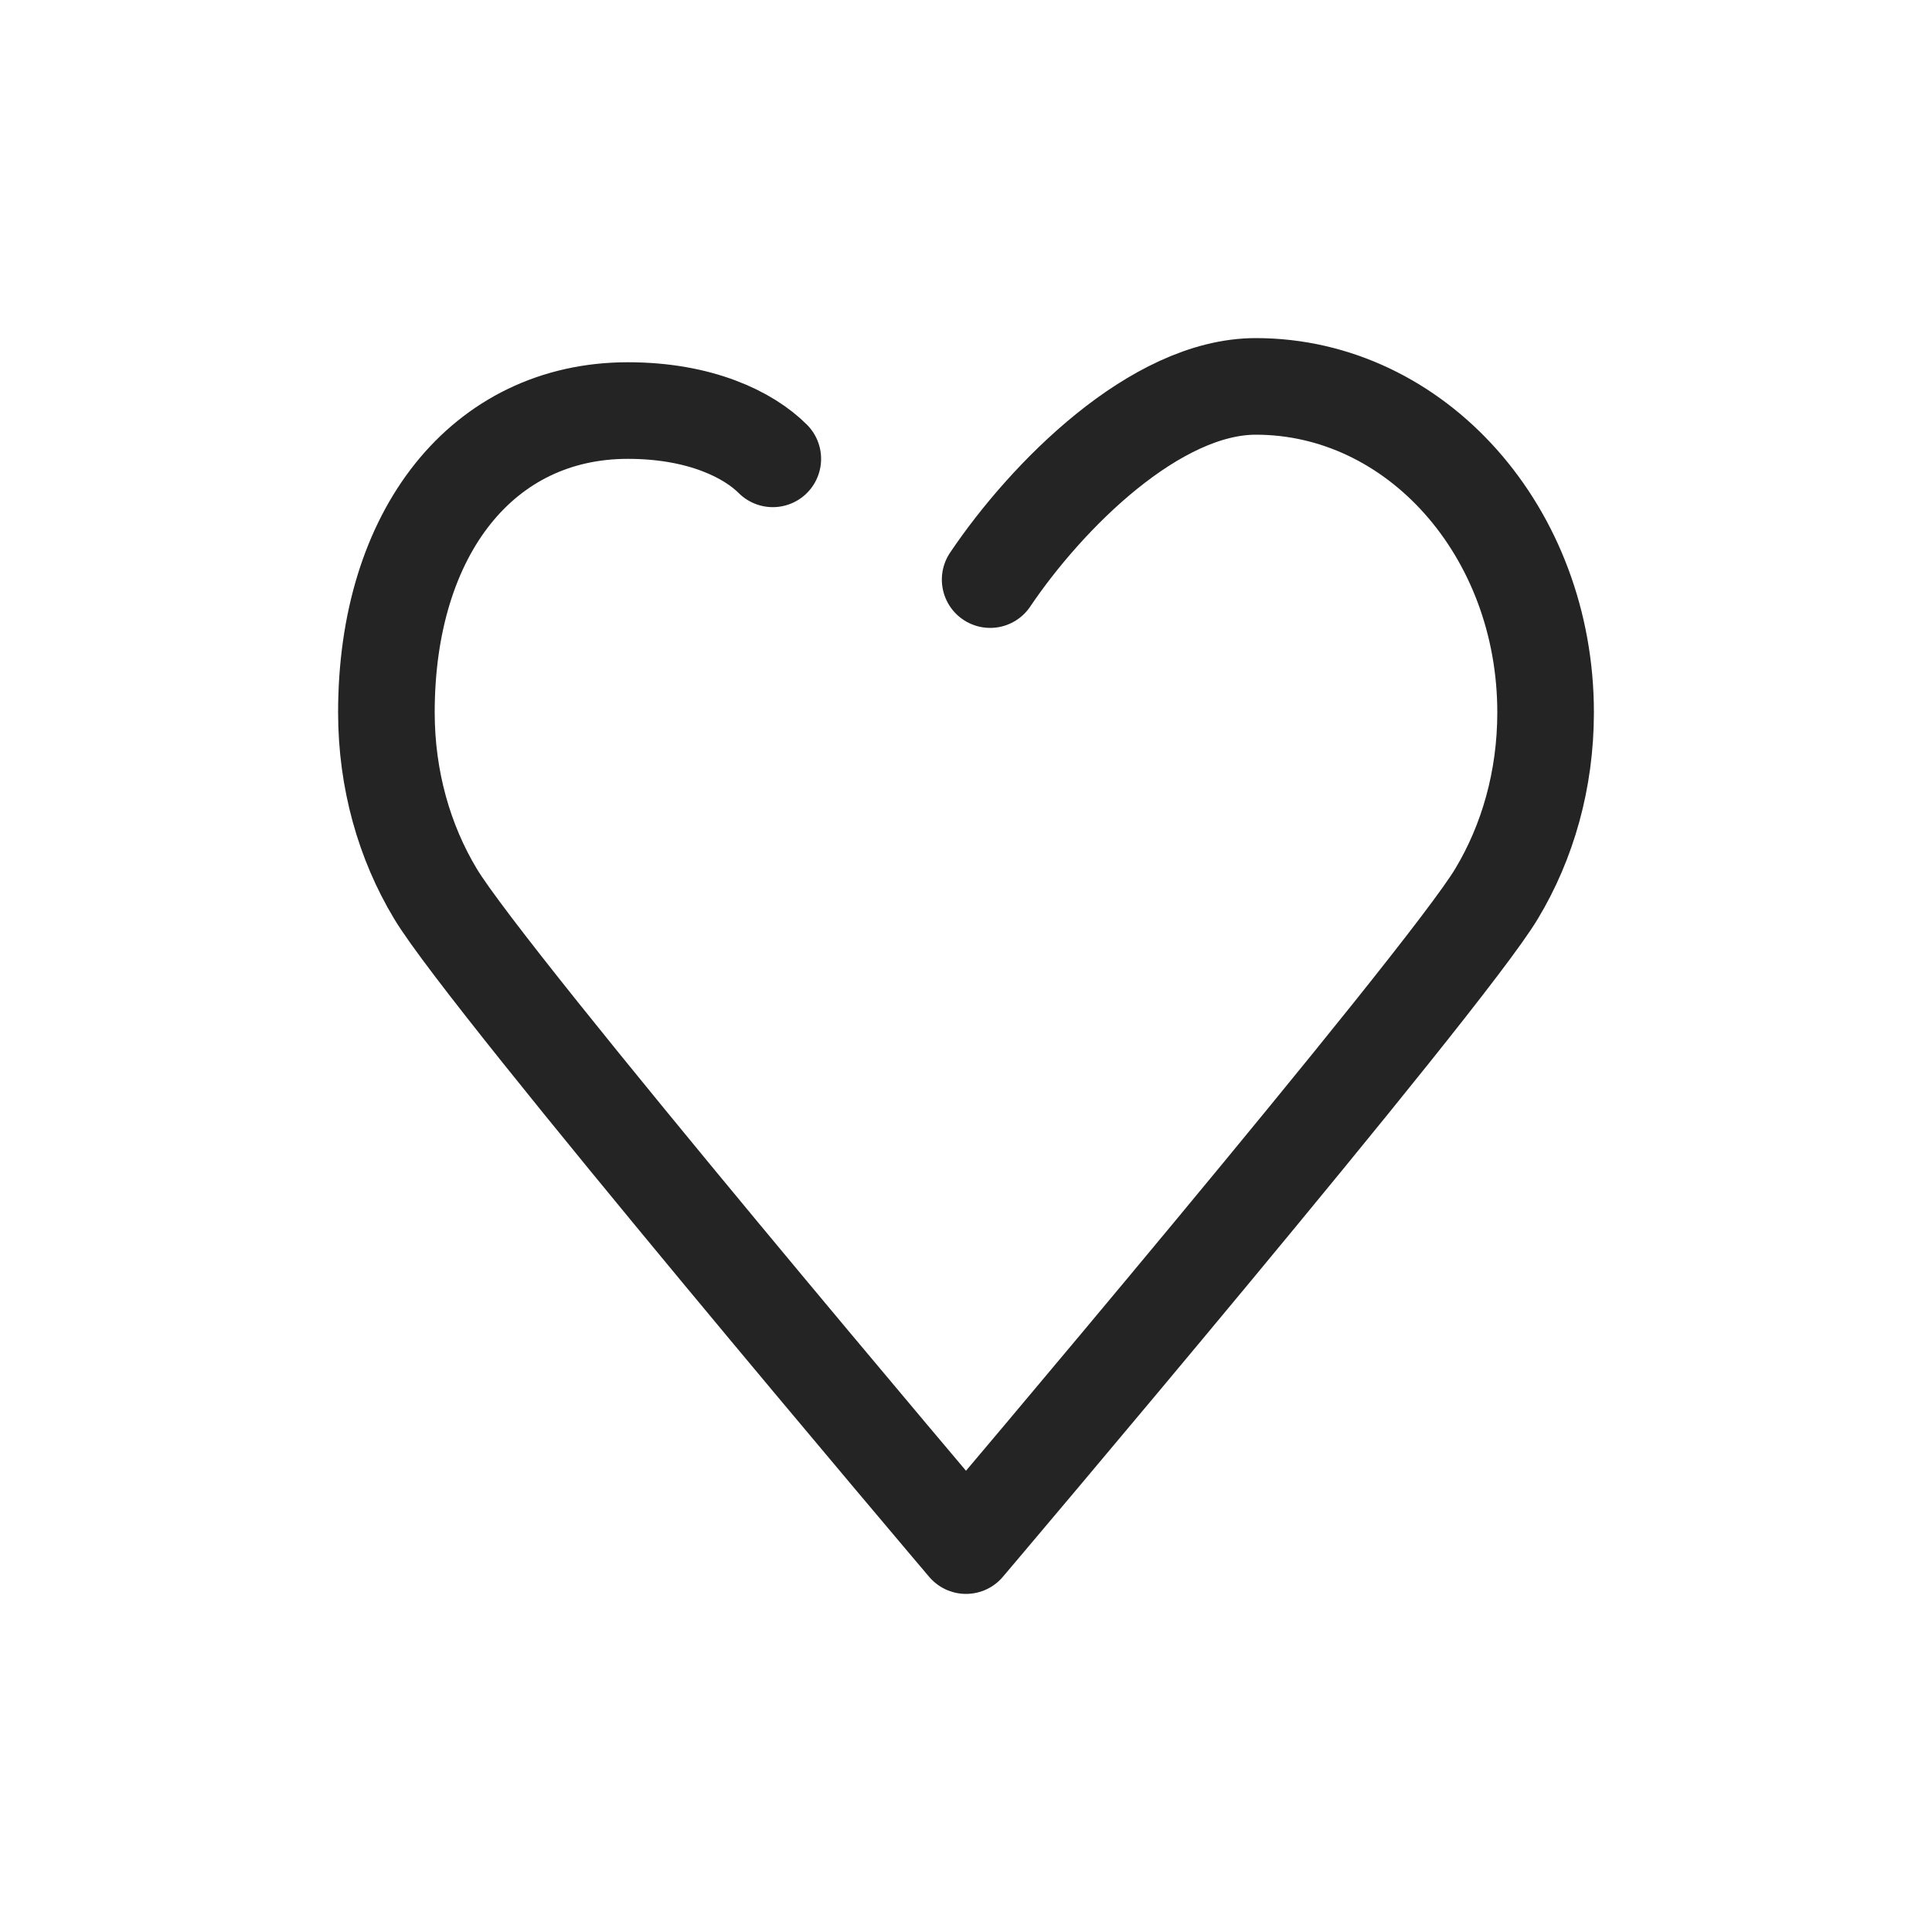
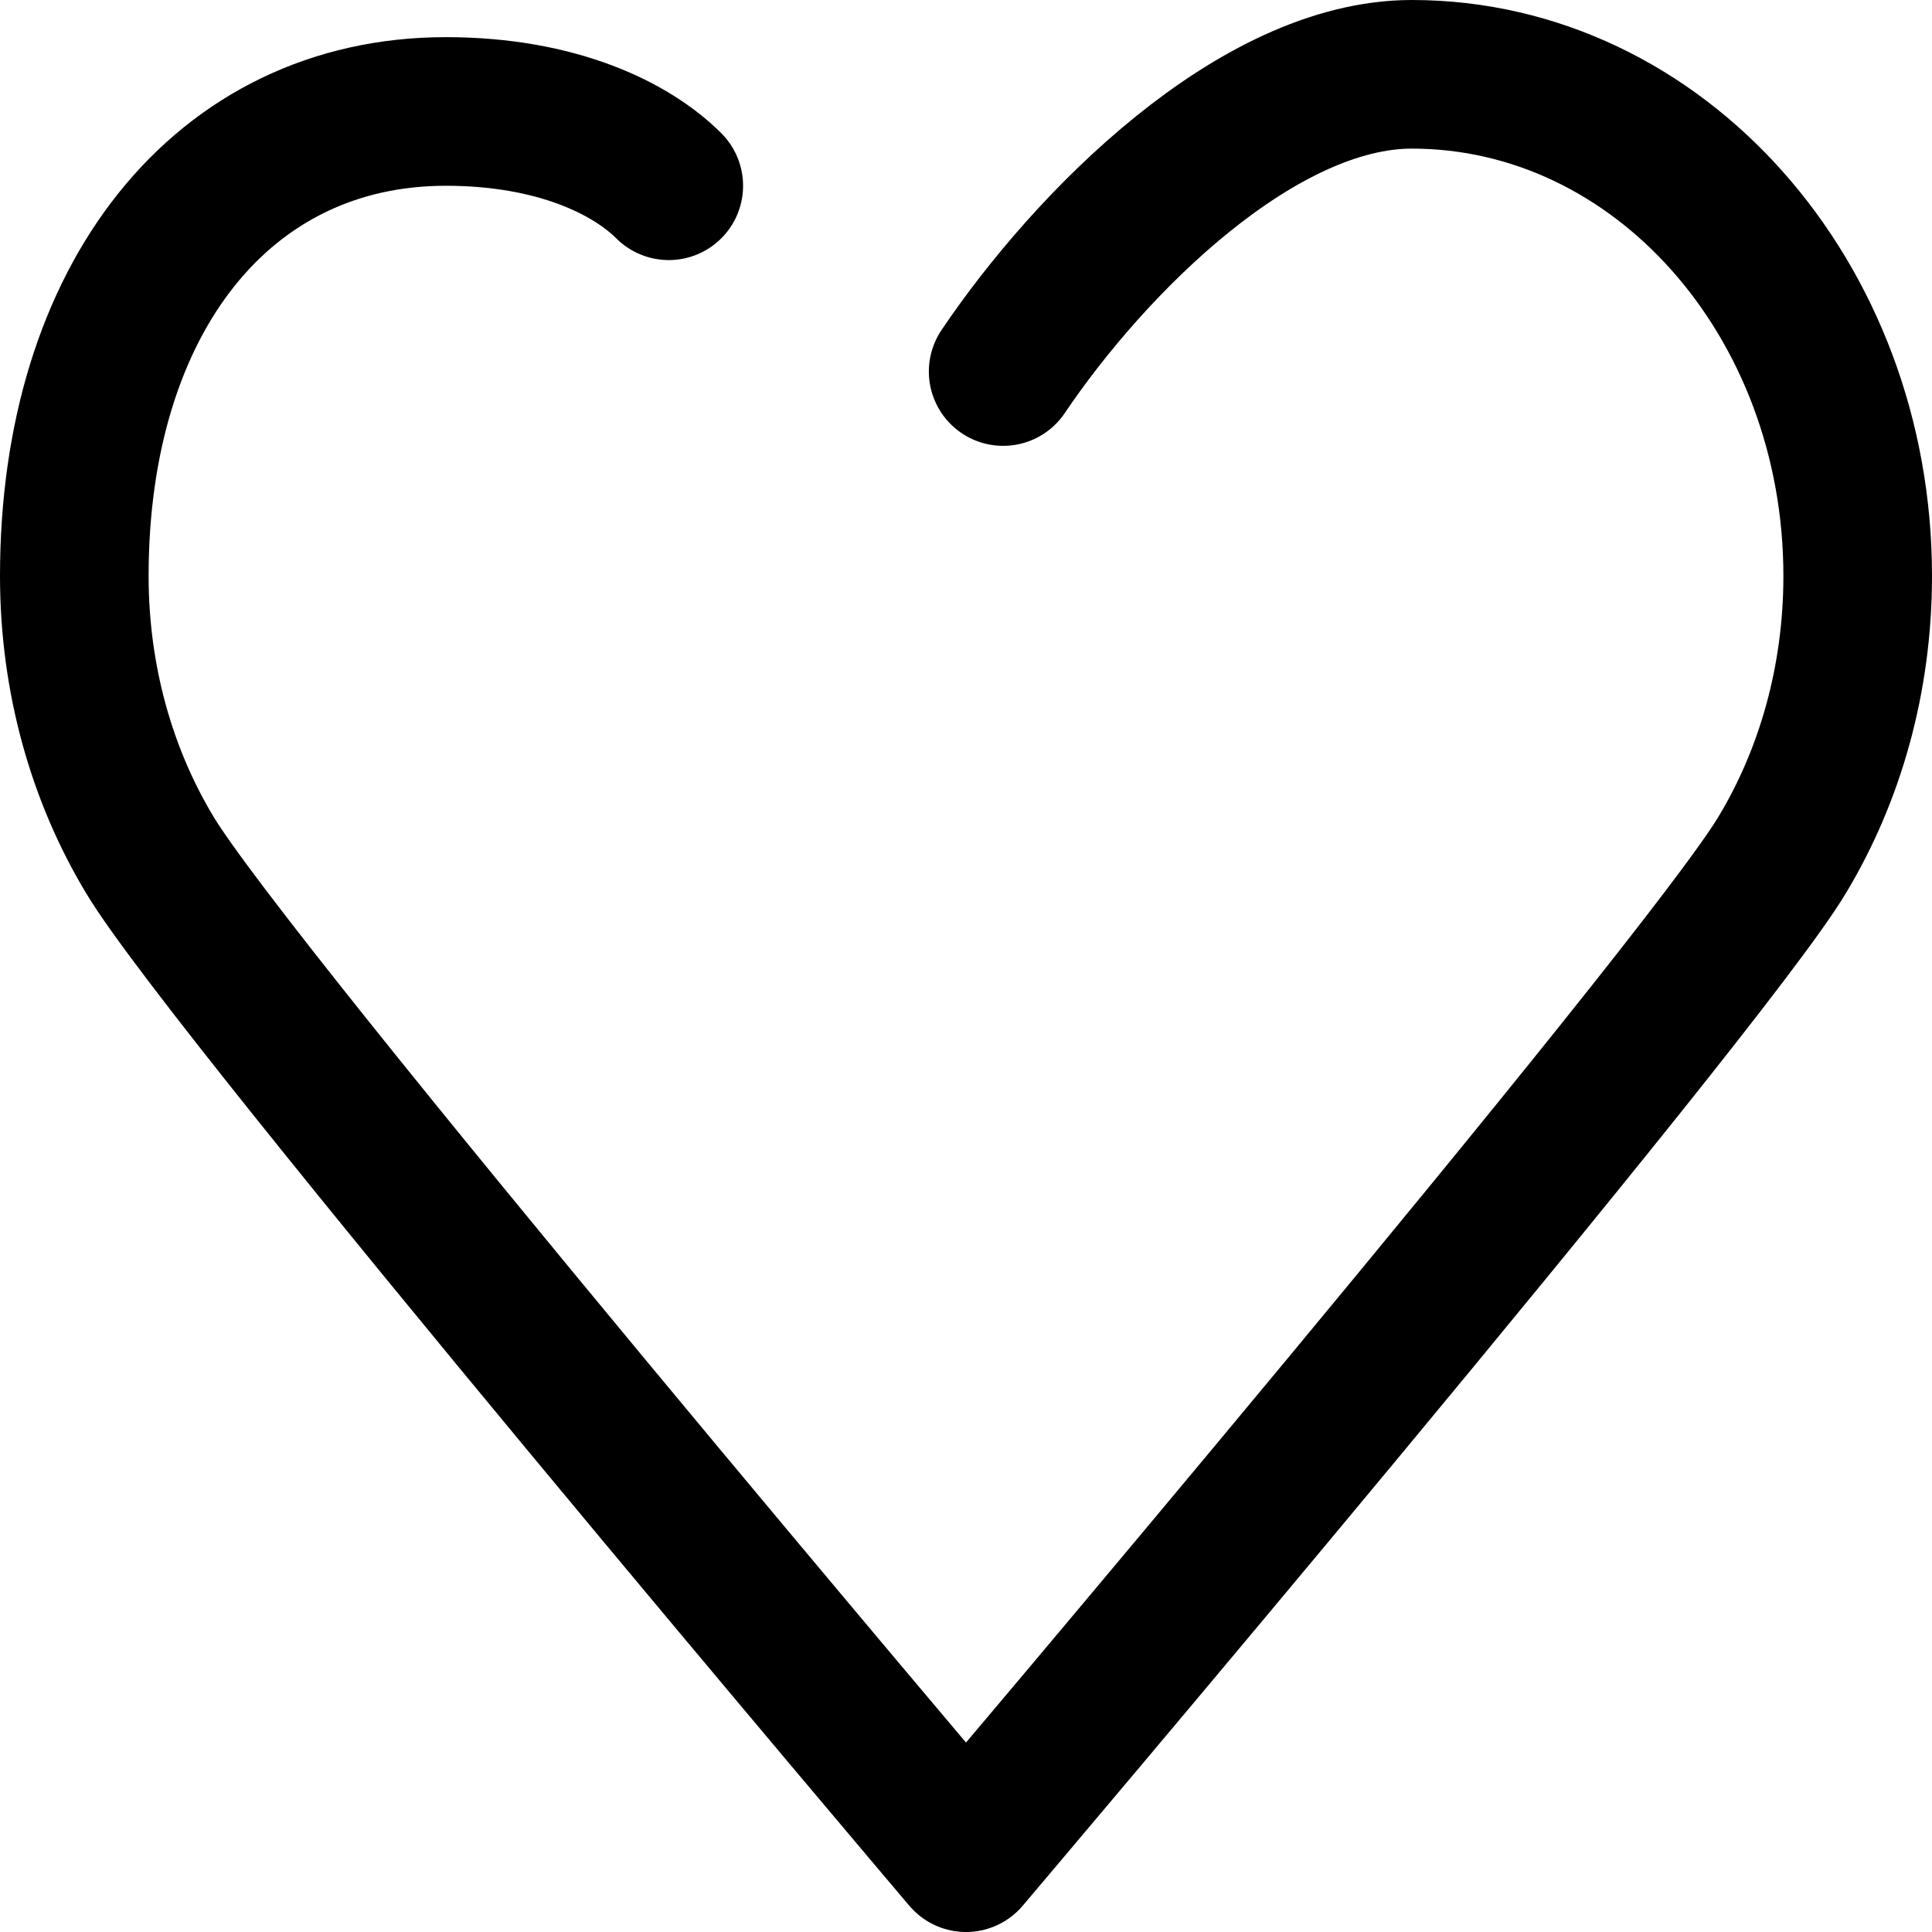
- <svg xmlns="http://www.w3.org/2000/svg" width="40" height="40" viewBox="0 0 40 40" fill="none">
-   <path d="M16 9.5C15.5 9 14.5 8.5 13 8.5C10 8.5 8 11.015 8 14.75C8 16.145 8.373 17.435 9.013 18.5C10.093 20.315 20 32 20 32C20 32 29.907 20.315 30.987 18.5C31.627 17.435 32 16.145 32 14.75C32 11.015 29.32 8 26 8C23.92 8 21.673 10.26 20.5 12" stroke="#242424" stroke-width="2" stroke-linecap="round" stroke-linejoin="round" />
+ <svg xmlns="http://www.w3.org/2000/svg" width="26" height="26" viewBox="0 0 26 26" fill="none">
+   <path d="M9 2.5C8.5 2 7.5 1.5 6 1.5C3 1.5 1 4.015 1 7.75C1 9.145 1.373 10.435 2.013 11.5C3.093 13.315 13 25 13 25C13 25 22.907 13.315 23.987 11.5C24.627 10.435 25 9.145 25 7.75C25 4.015 22.32 1 19 1C16.92 1 14.673 3.26 13.5 5" stroke="black" stroke-width="2" stroke-linecap="round" stroke-linejoin="round" />
</svg>
